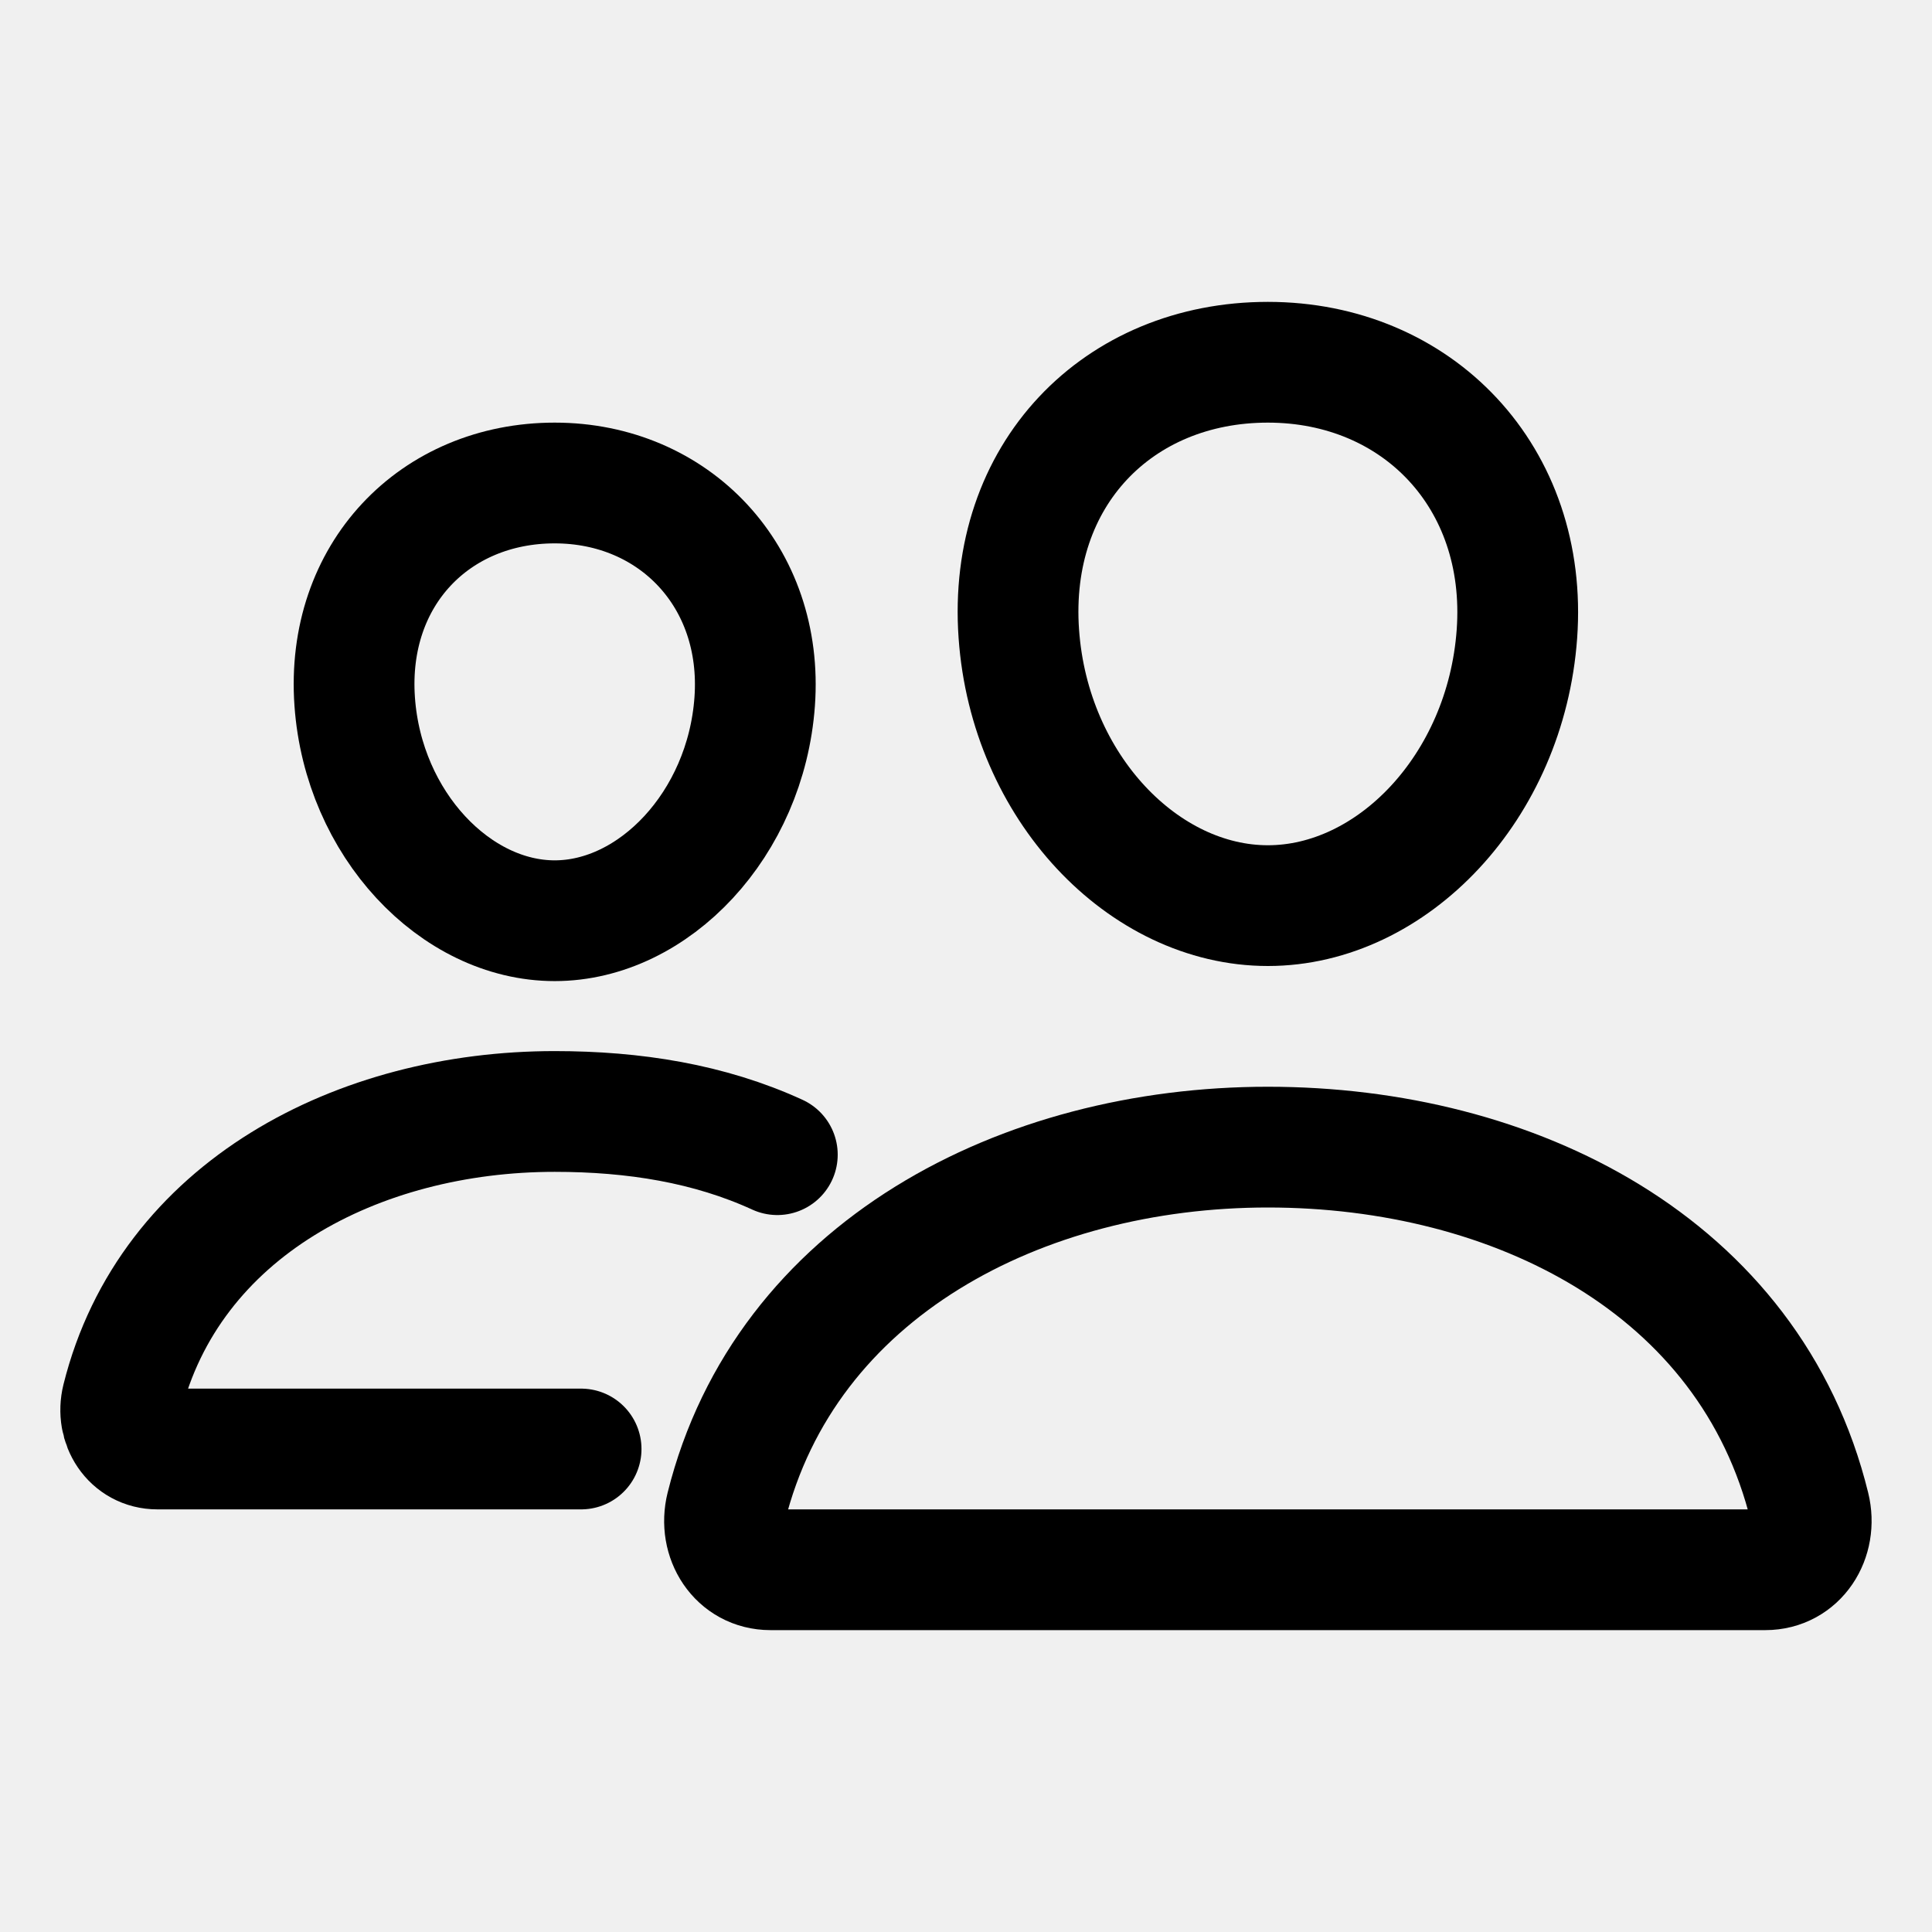
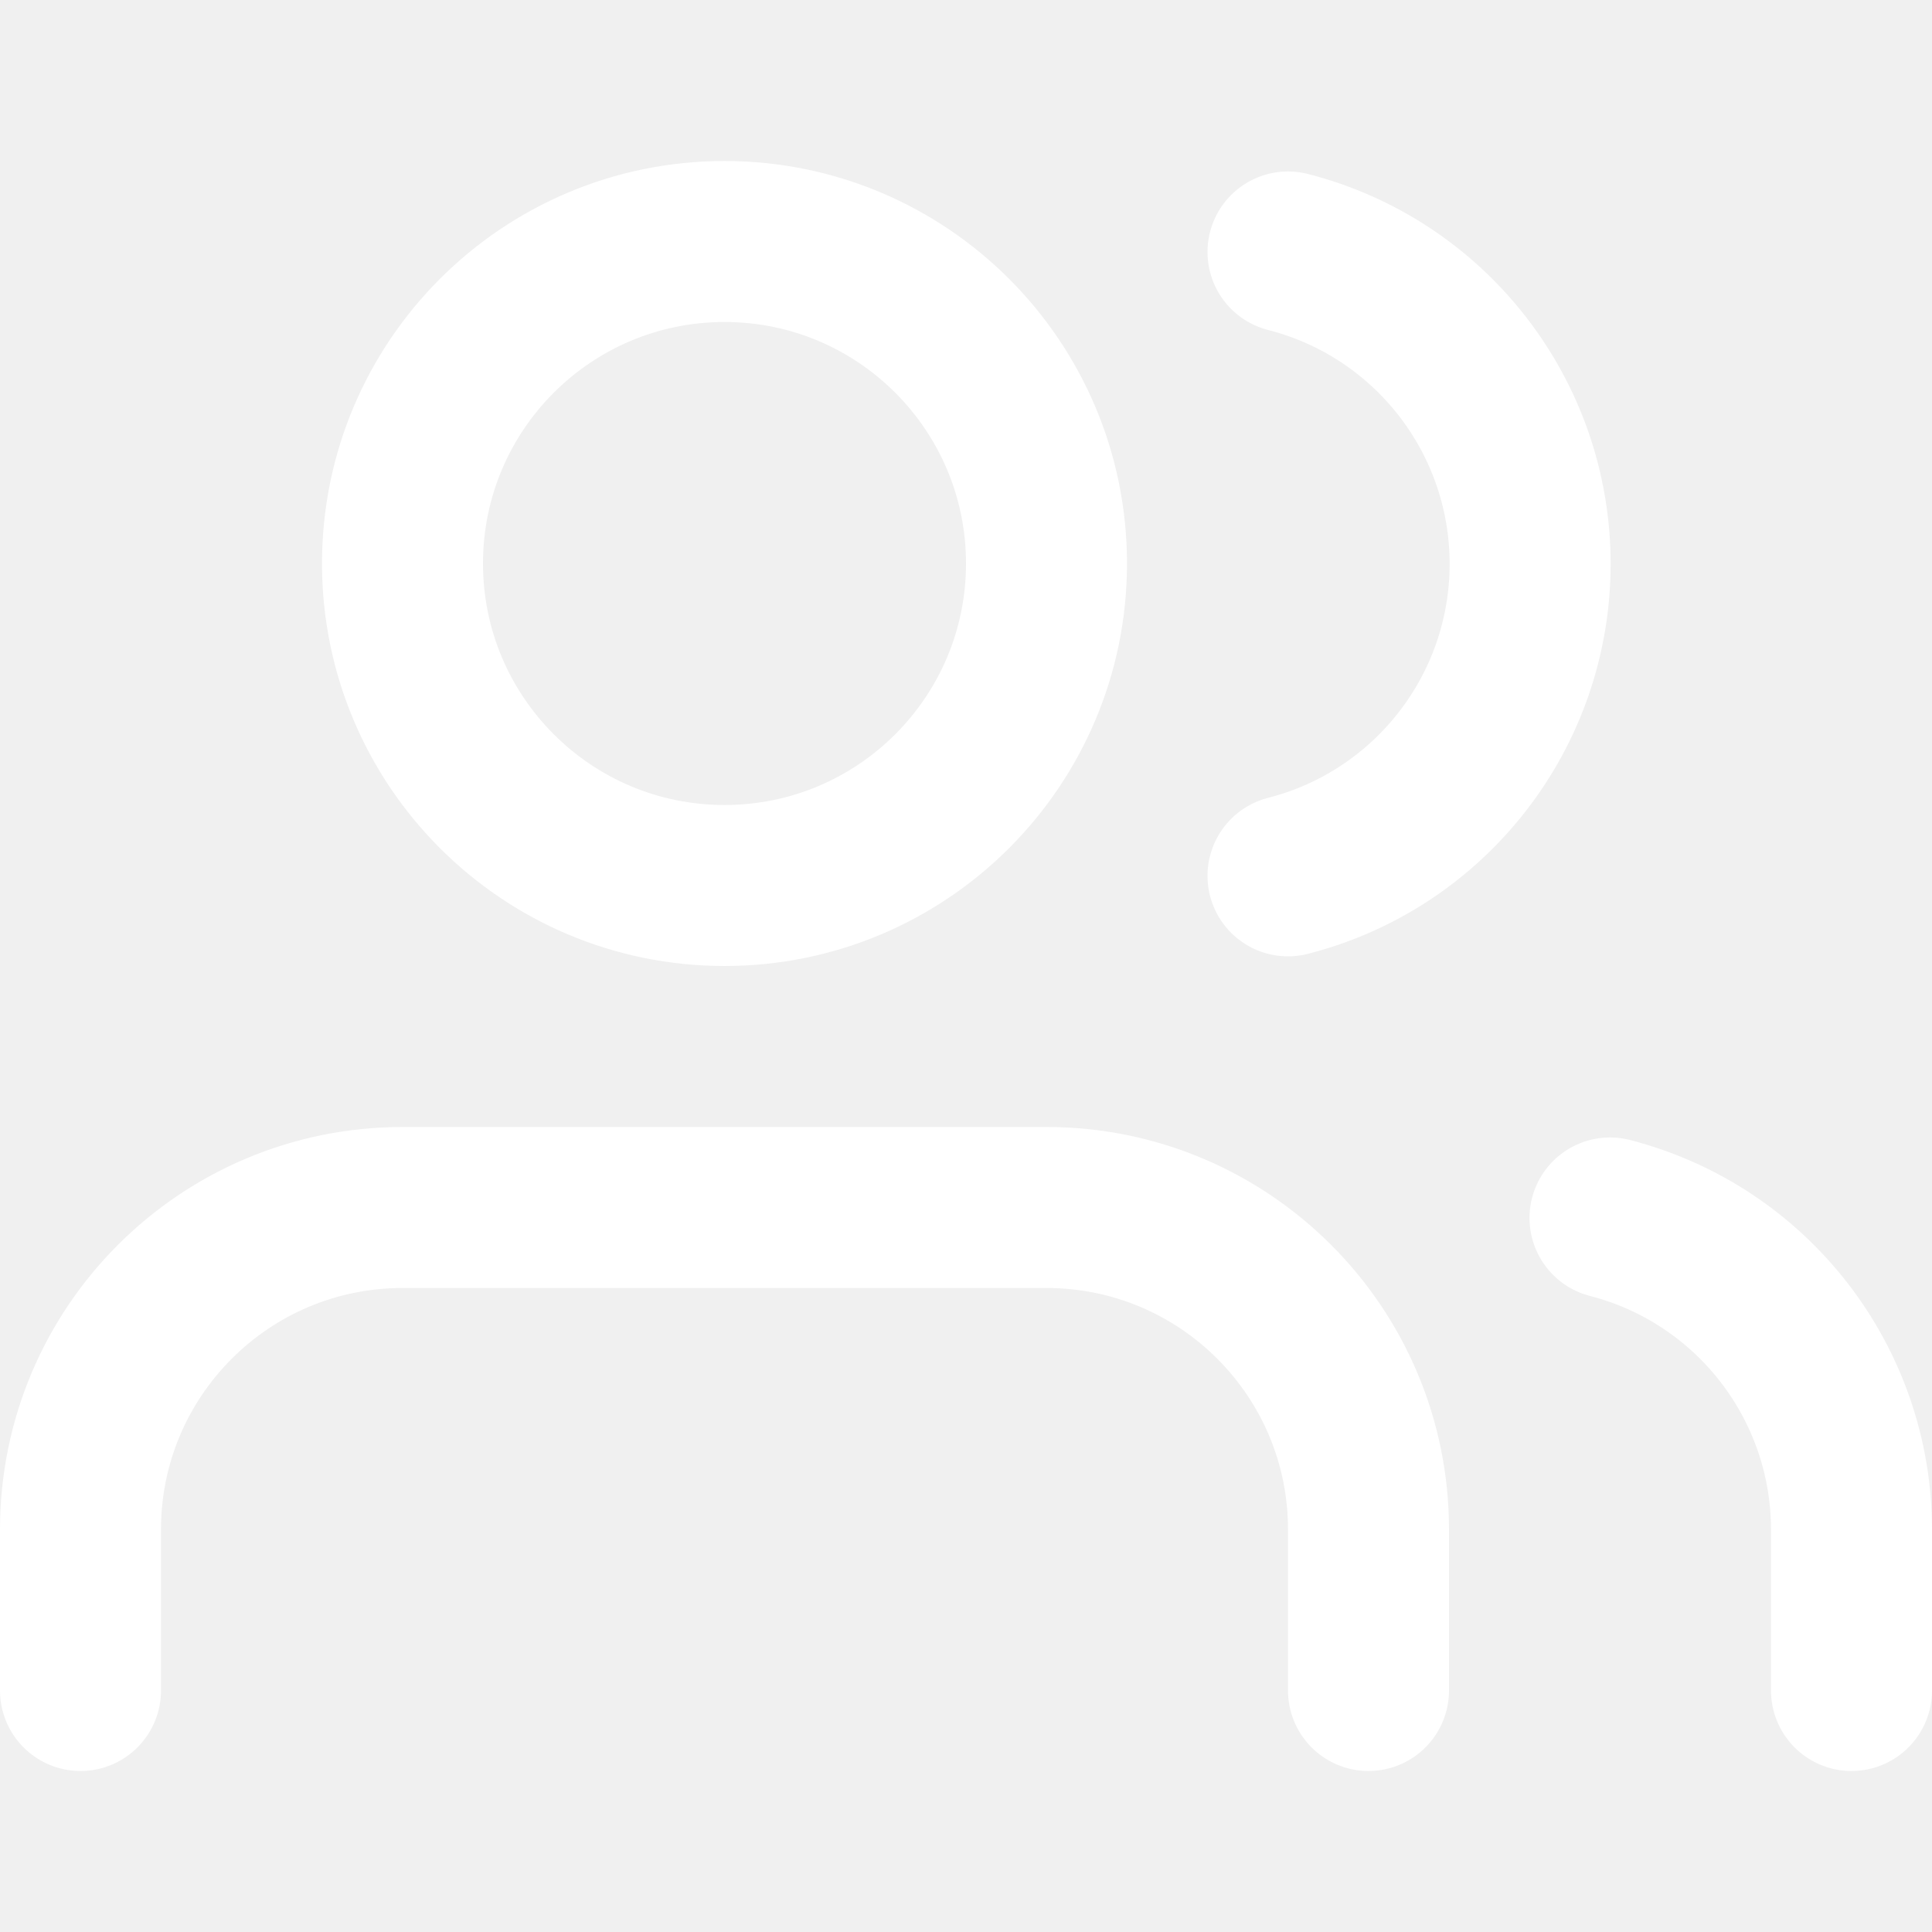
- <svg xmlns="http://www.w3.org/2000/svg" class="ionicon" viewBox="0 0 512 512">
-   <path d="M402 168c-2.93 40.67-33.1 72-66 72s-63.12-31.32-66-72c-3-42.31 26.37-72 66-72s69 30.46 66 72z" fill="none" stroke="currentColor" stroke-linecap="round" stroke-linejoin="round" stroke-width="32" />
-   <path d="M336 304c-65.17 0-127.84 32.37-143.54 95.41-2.08 8.34 3.15 16.59 11.72 16.59h263.65c8.57 0 13.77-8.25 11.72-16.59C463.85 335.36 401.18 304 336 304z" fill="none" stroke="currentColor" stroke-miterlimit="10" stroke-width="32" />
-   <path d="M200 185.94c-2.34 32.48-26.72 58.06-53 58.06s-50.7-25.57-53-58.06C91.61 152.15 115.34 128 147 128s55.39 24.77 53 57.94z" fill="none" stroke="currentColor" stroke-linecap="round" stroke-linejoin="round" stroke-width="32" />
-   <path d="M206 306c-18.05-8.27-37.93-11.45-59-11.45-52 0-102.1 25.85-114.65 76.2-1.65 6.66 2.53 13.25 9.37 13.25H154" fill="none" stroke="currentColor" stroke-linecap="round" stroke-miterlimit="10" stroke-width="32" />
+ <svg xmlns="http://www.w3.org/2000/svg" width="24" height="24" viewBox="0 0 24 24" fill="none" stroke="white" stroke-width="2" stroke-linecap="round" stroke-linejoin="round" class="feather feather-users">
+   <path d="M17 21v-2a4 4 0 0 0-4-4H5a4 4 0 0 0-4 4v2" />
+   <circle cx="9" cy="7" r="4" />
+   <path d="M23 21v-2a4 4 0 0 0-3-3.87" />
+   <path d="M16 3.13a4 4 0 0 1 0 7.75" />
</svg>
